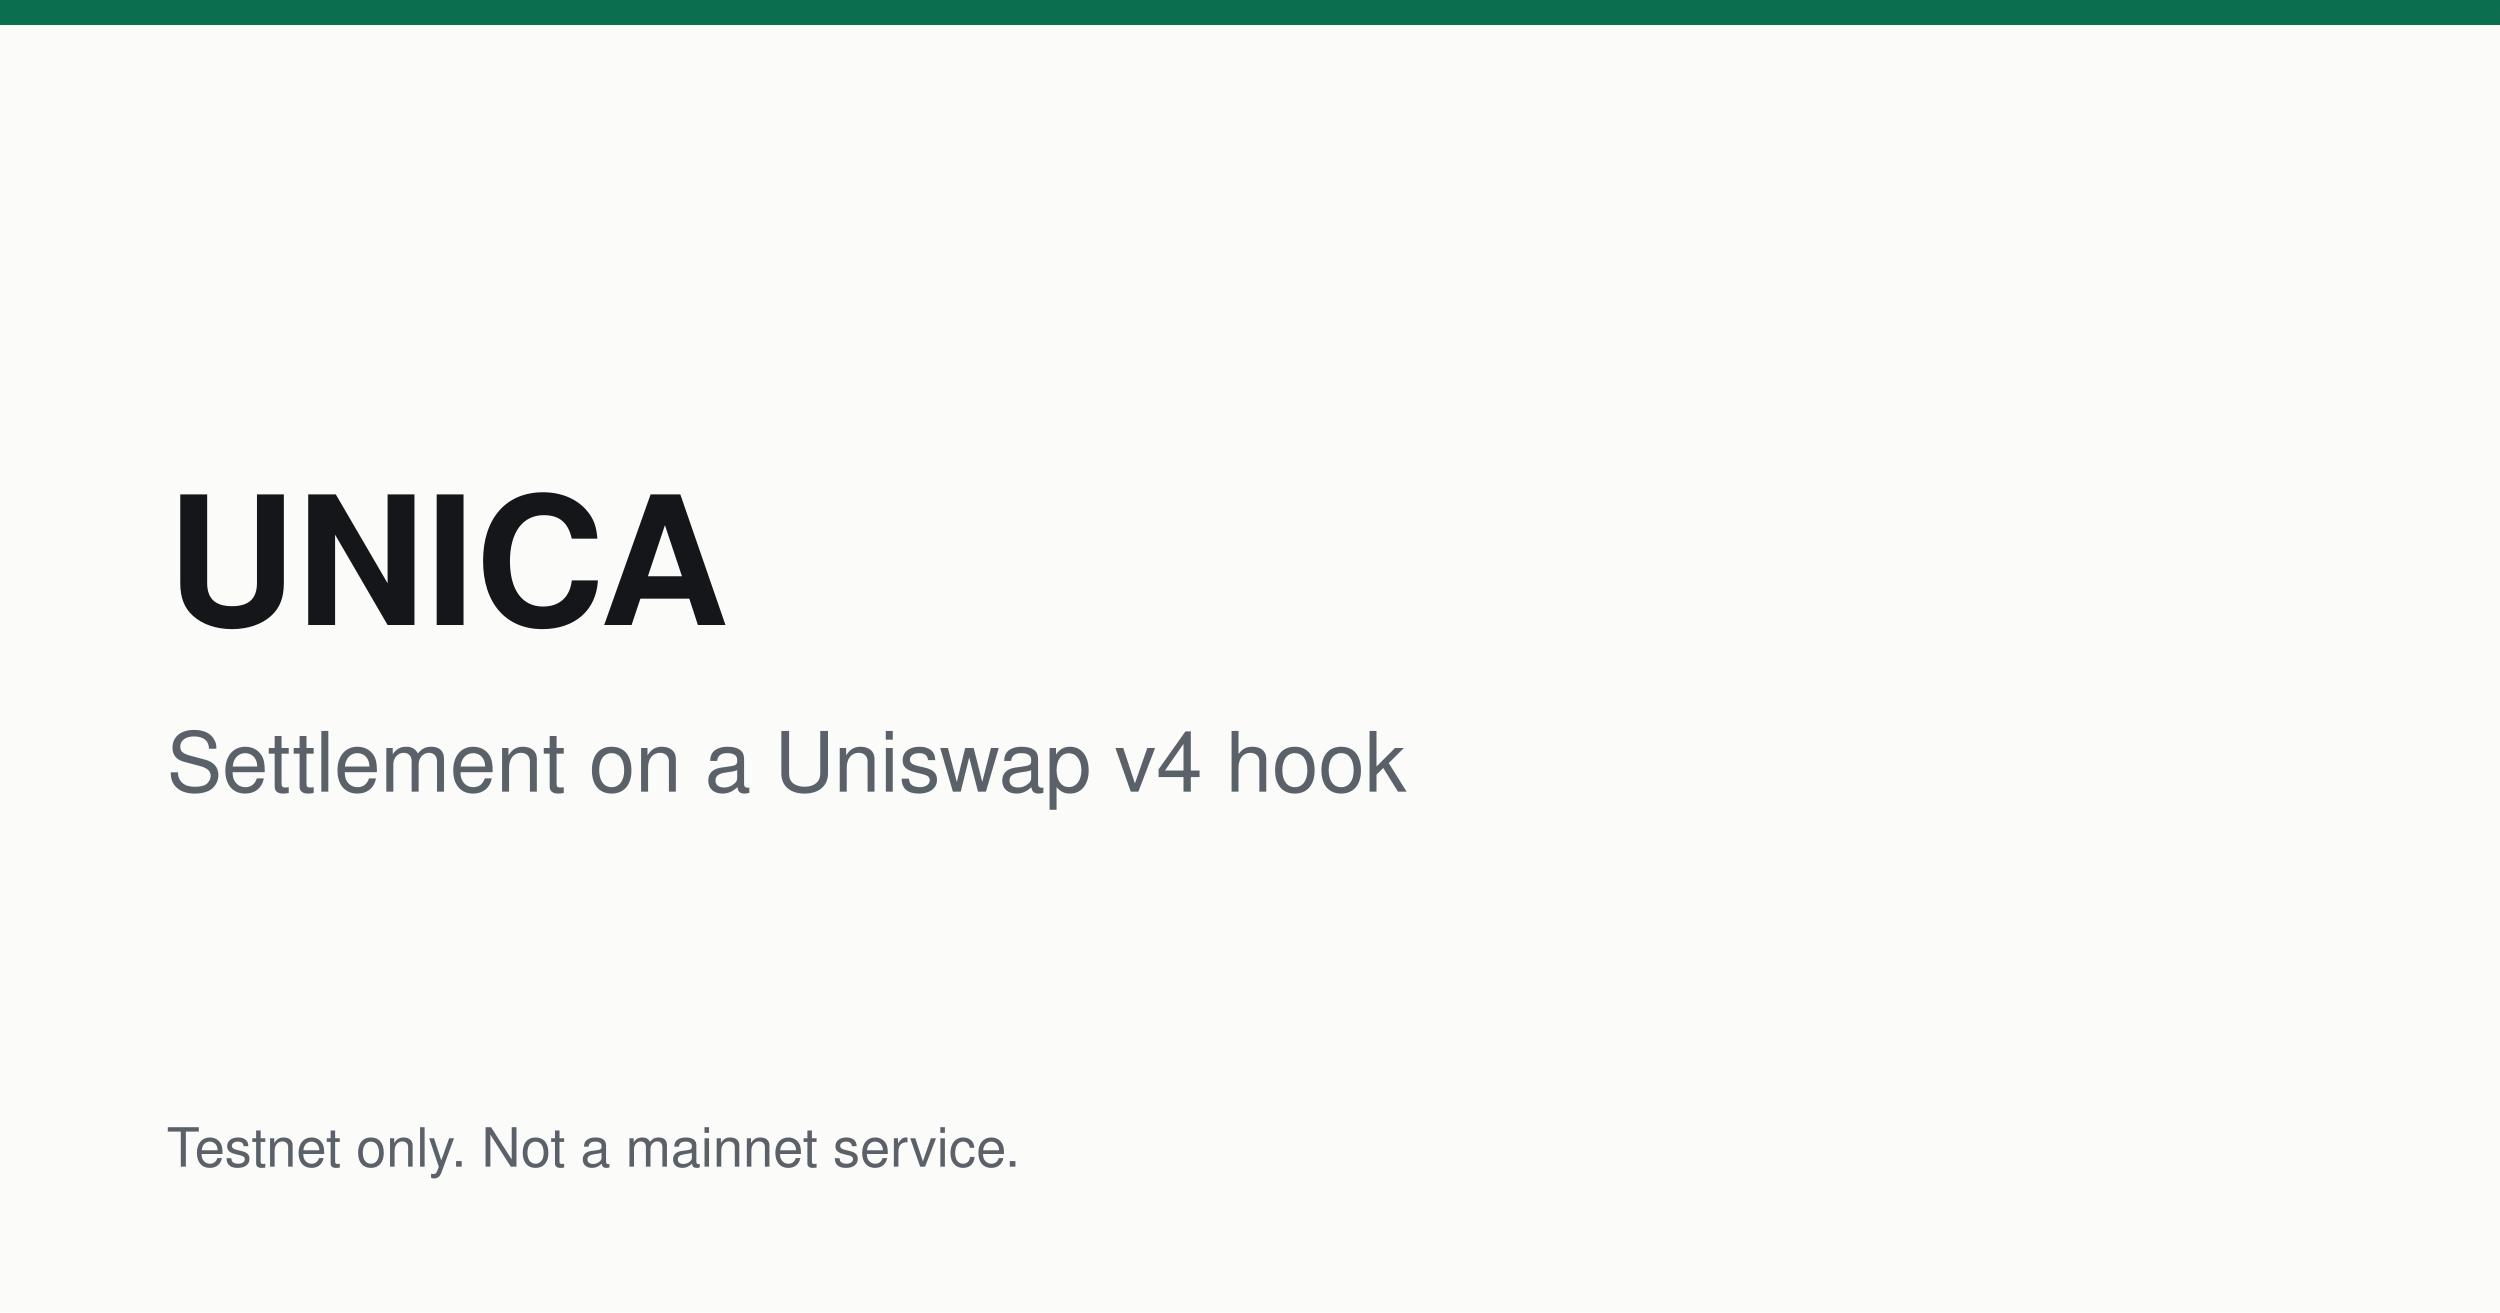
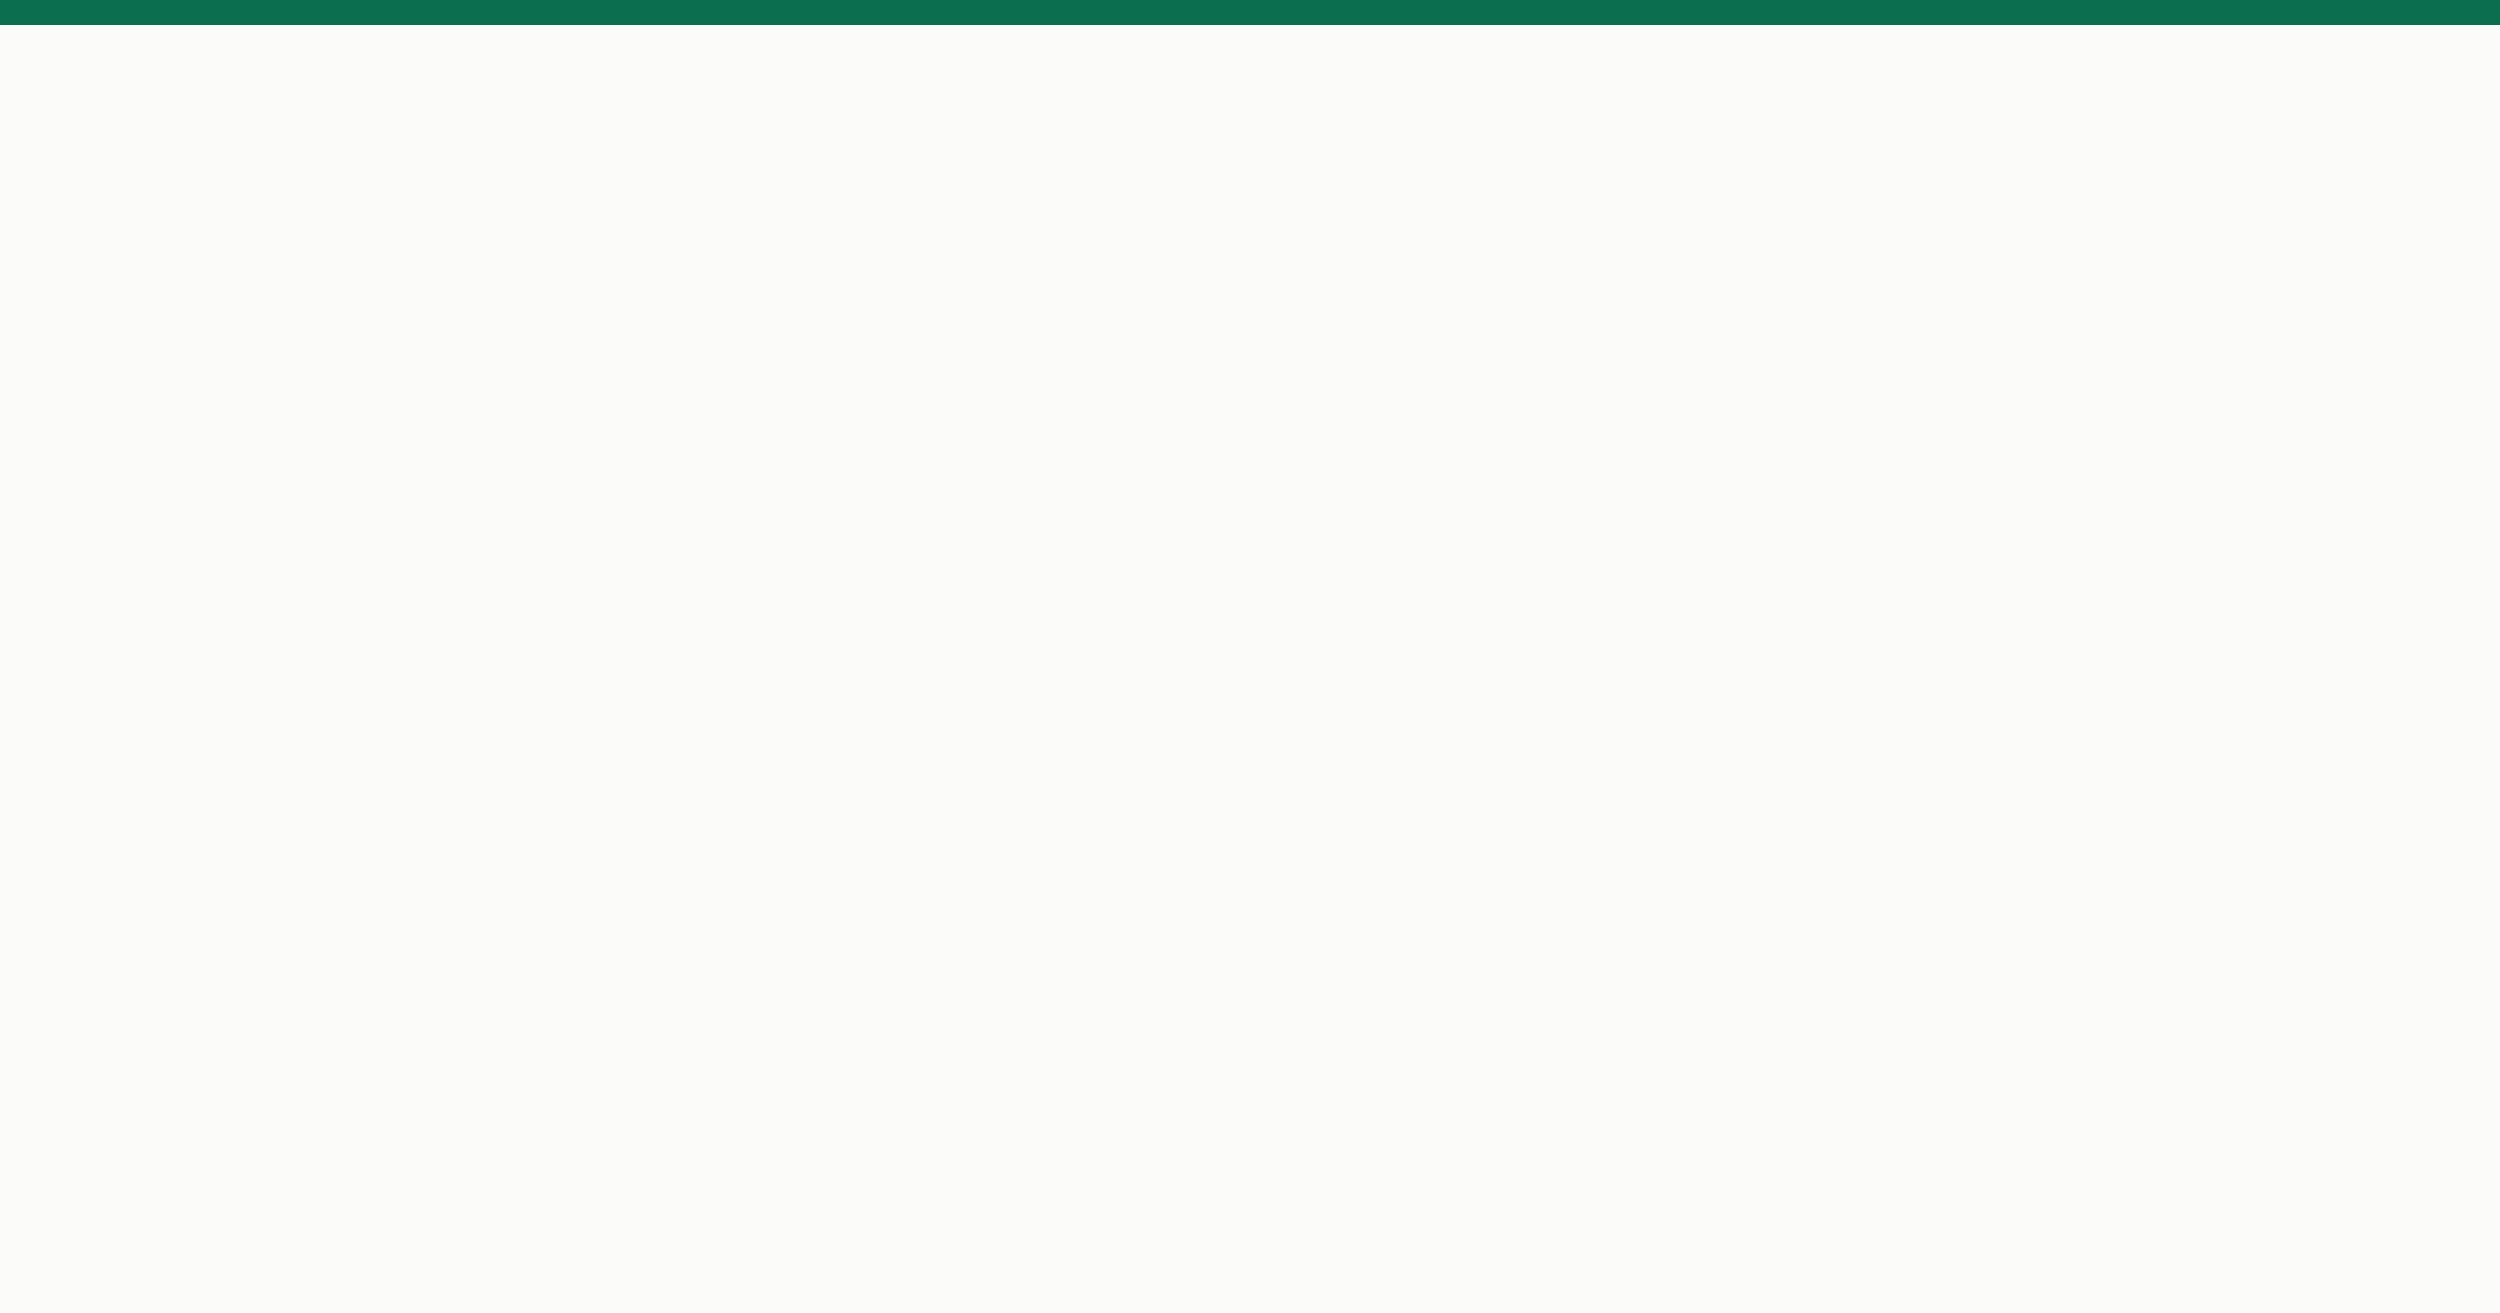
- <svg xmlns="http://www.w3.org/2000/svg" width="1200" height="630" viewBox="0 0 1200 630" role="img" aria-label="UNICA — Settlement on a Uniswap v4 hook">
+ <svg xmlns="http://www.w3.org/2000/svg" width="1200" height="630" viewBox="0 0 1200 630" role="img" aria-label="UNICA">
  <rect width="1200" height="630" fill="#fbfbfa" />
  <rect x="0" y="0" width="1200" height="12" fill="#0b6e4f" />
-   <text x="80" y="300" font-family="Helvetica,Arial,sans-serif" font-size="86" font-weight="700" fill="#14161a">UNICA</text>
-   <text x="80" y="380" font-family="Helvetica,Arial,sans-serif" font-size="40" fill="#5b6169">Settlement on a Uniswap v4 hook</text>
-   <text x="80" y="560" font-family="Helvetica,Arial,sans-serif" font-size="26" fill="#5b6169">Testnet only. Not a mainnet service.</text>
</svg>
